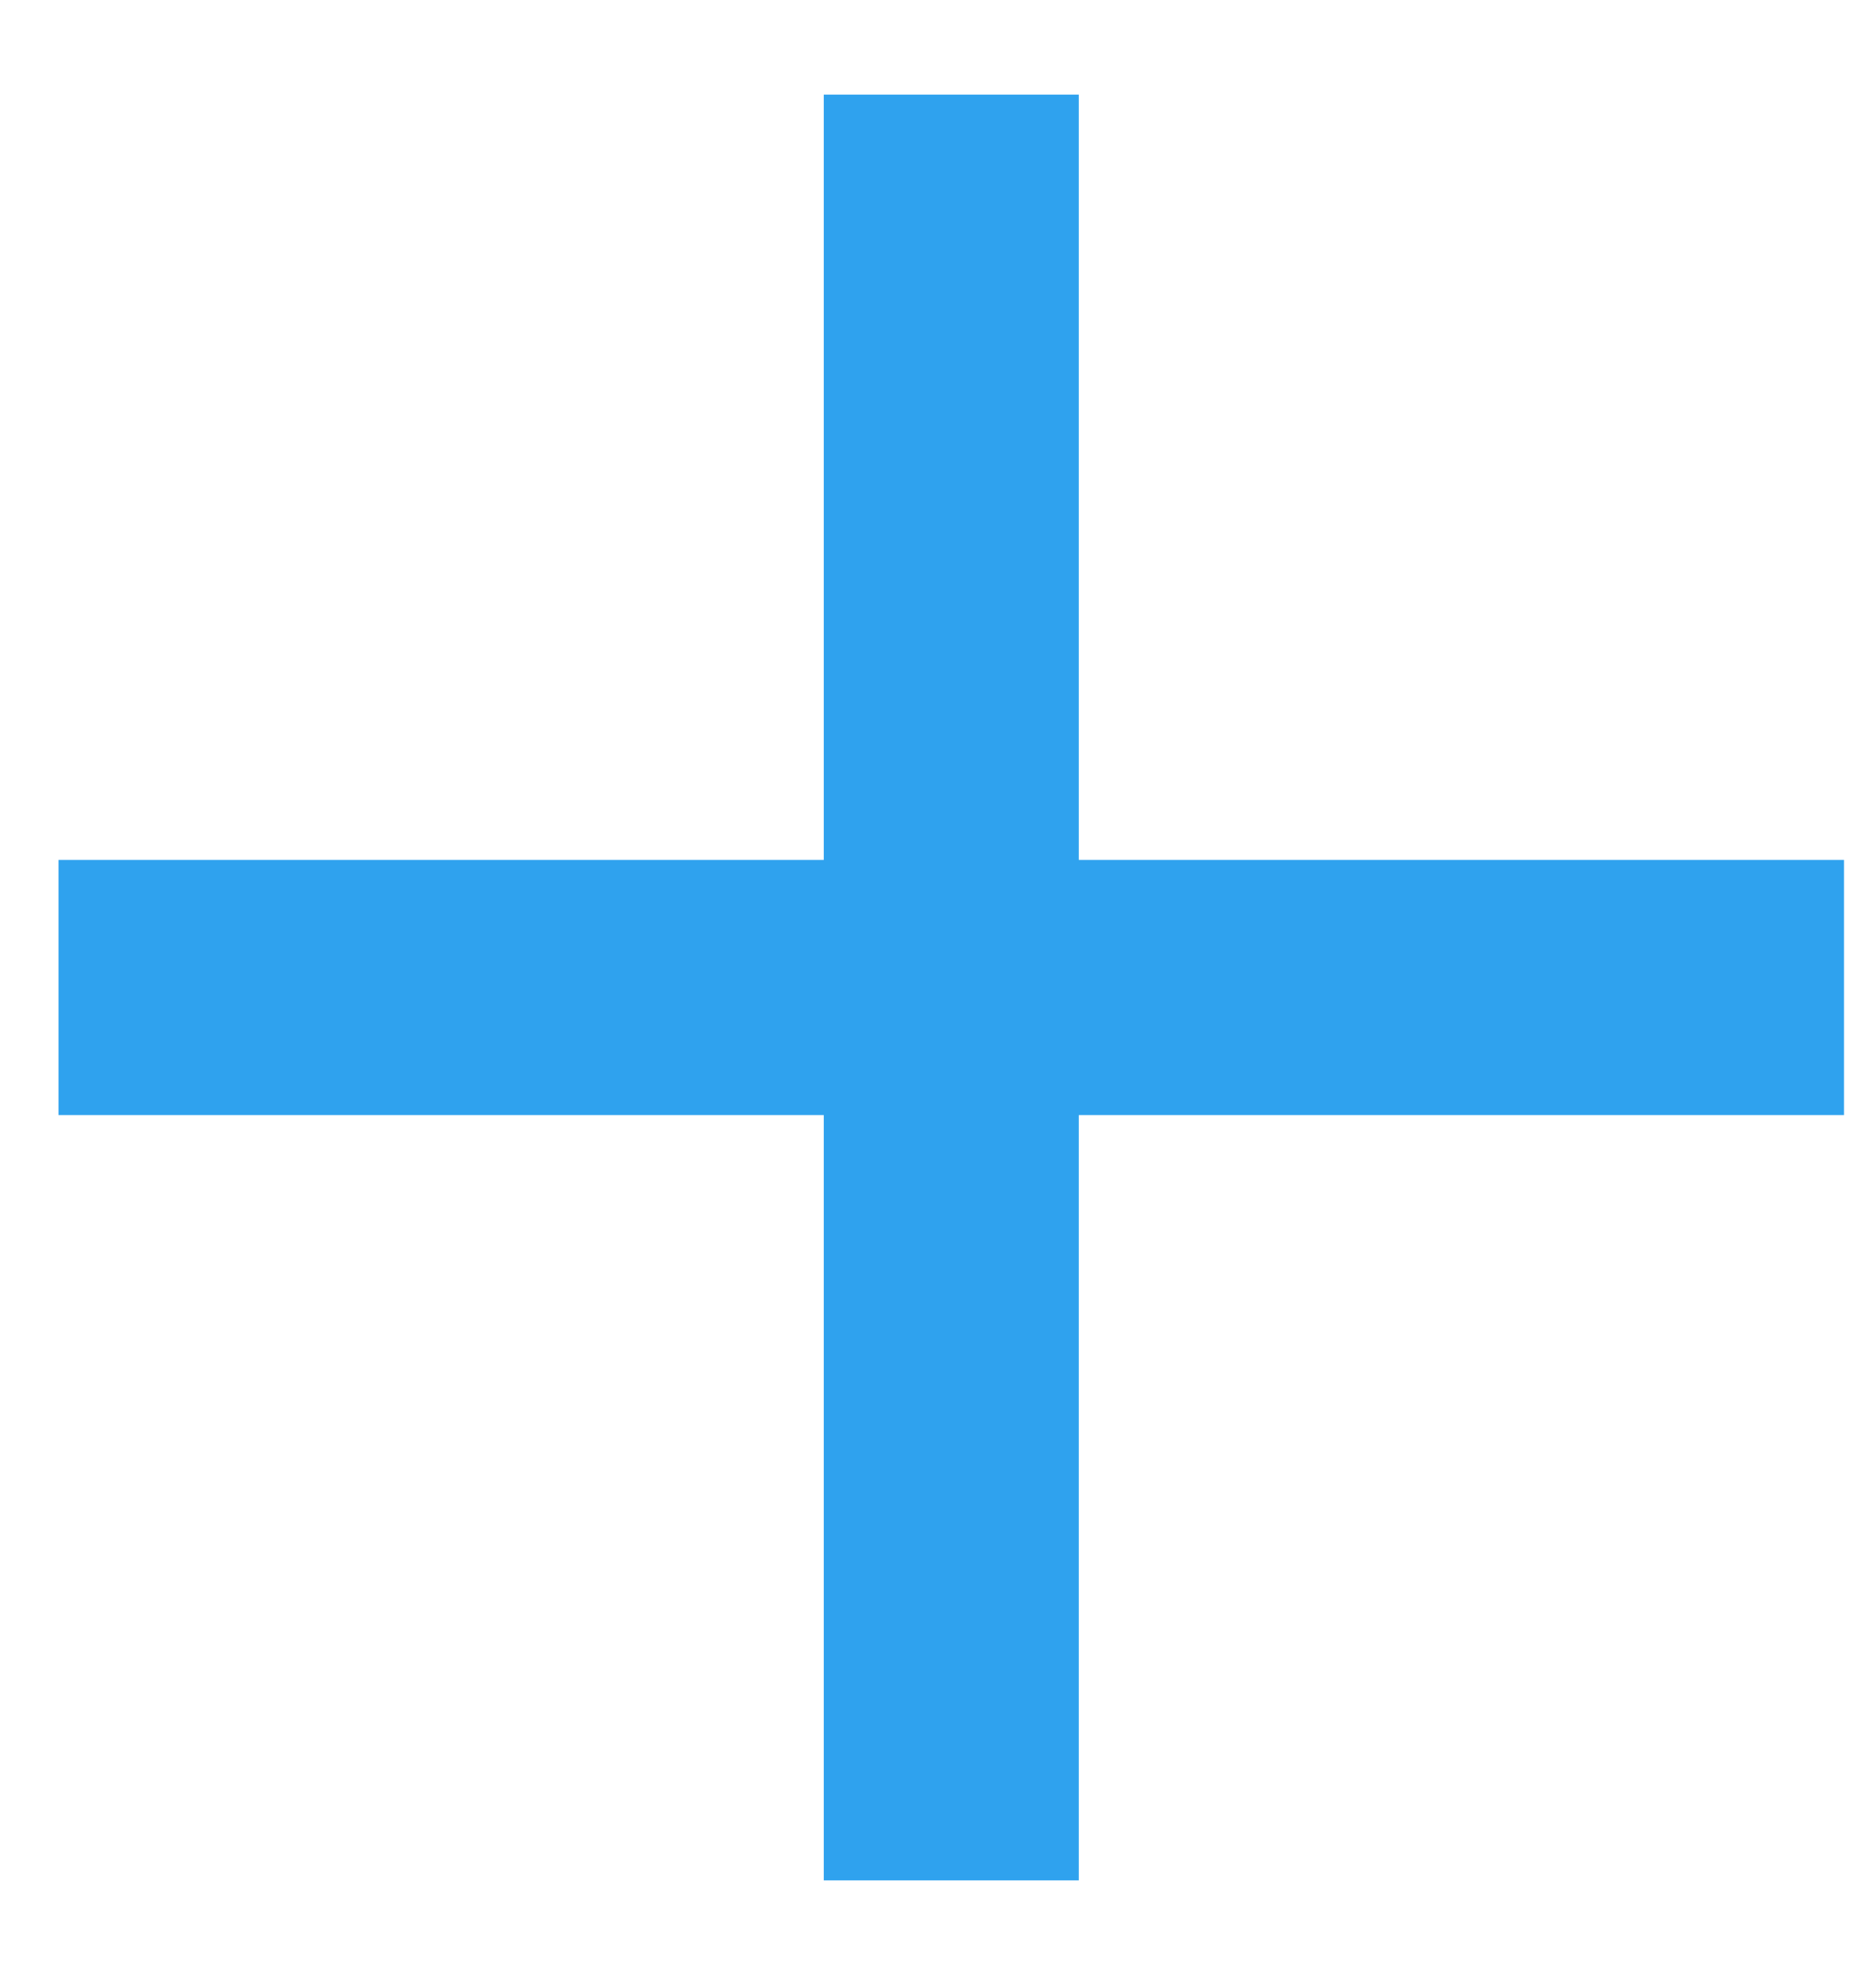
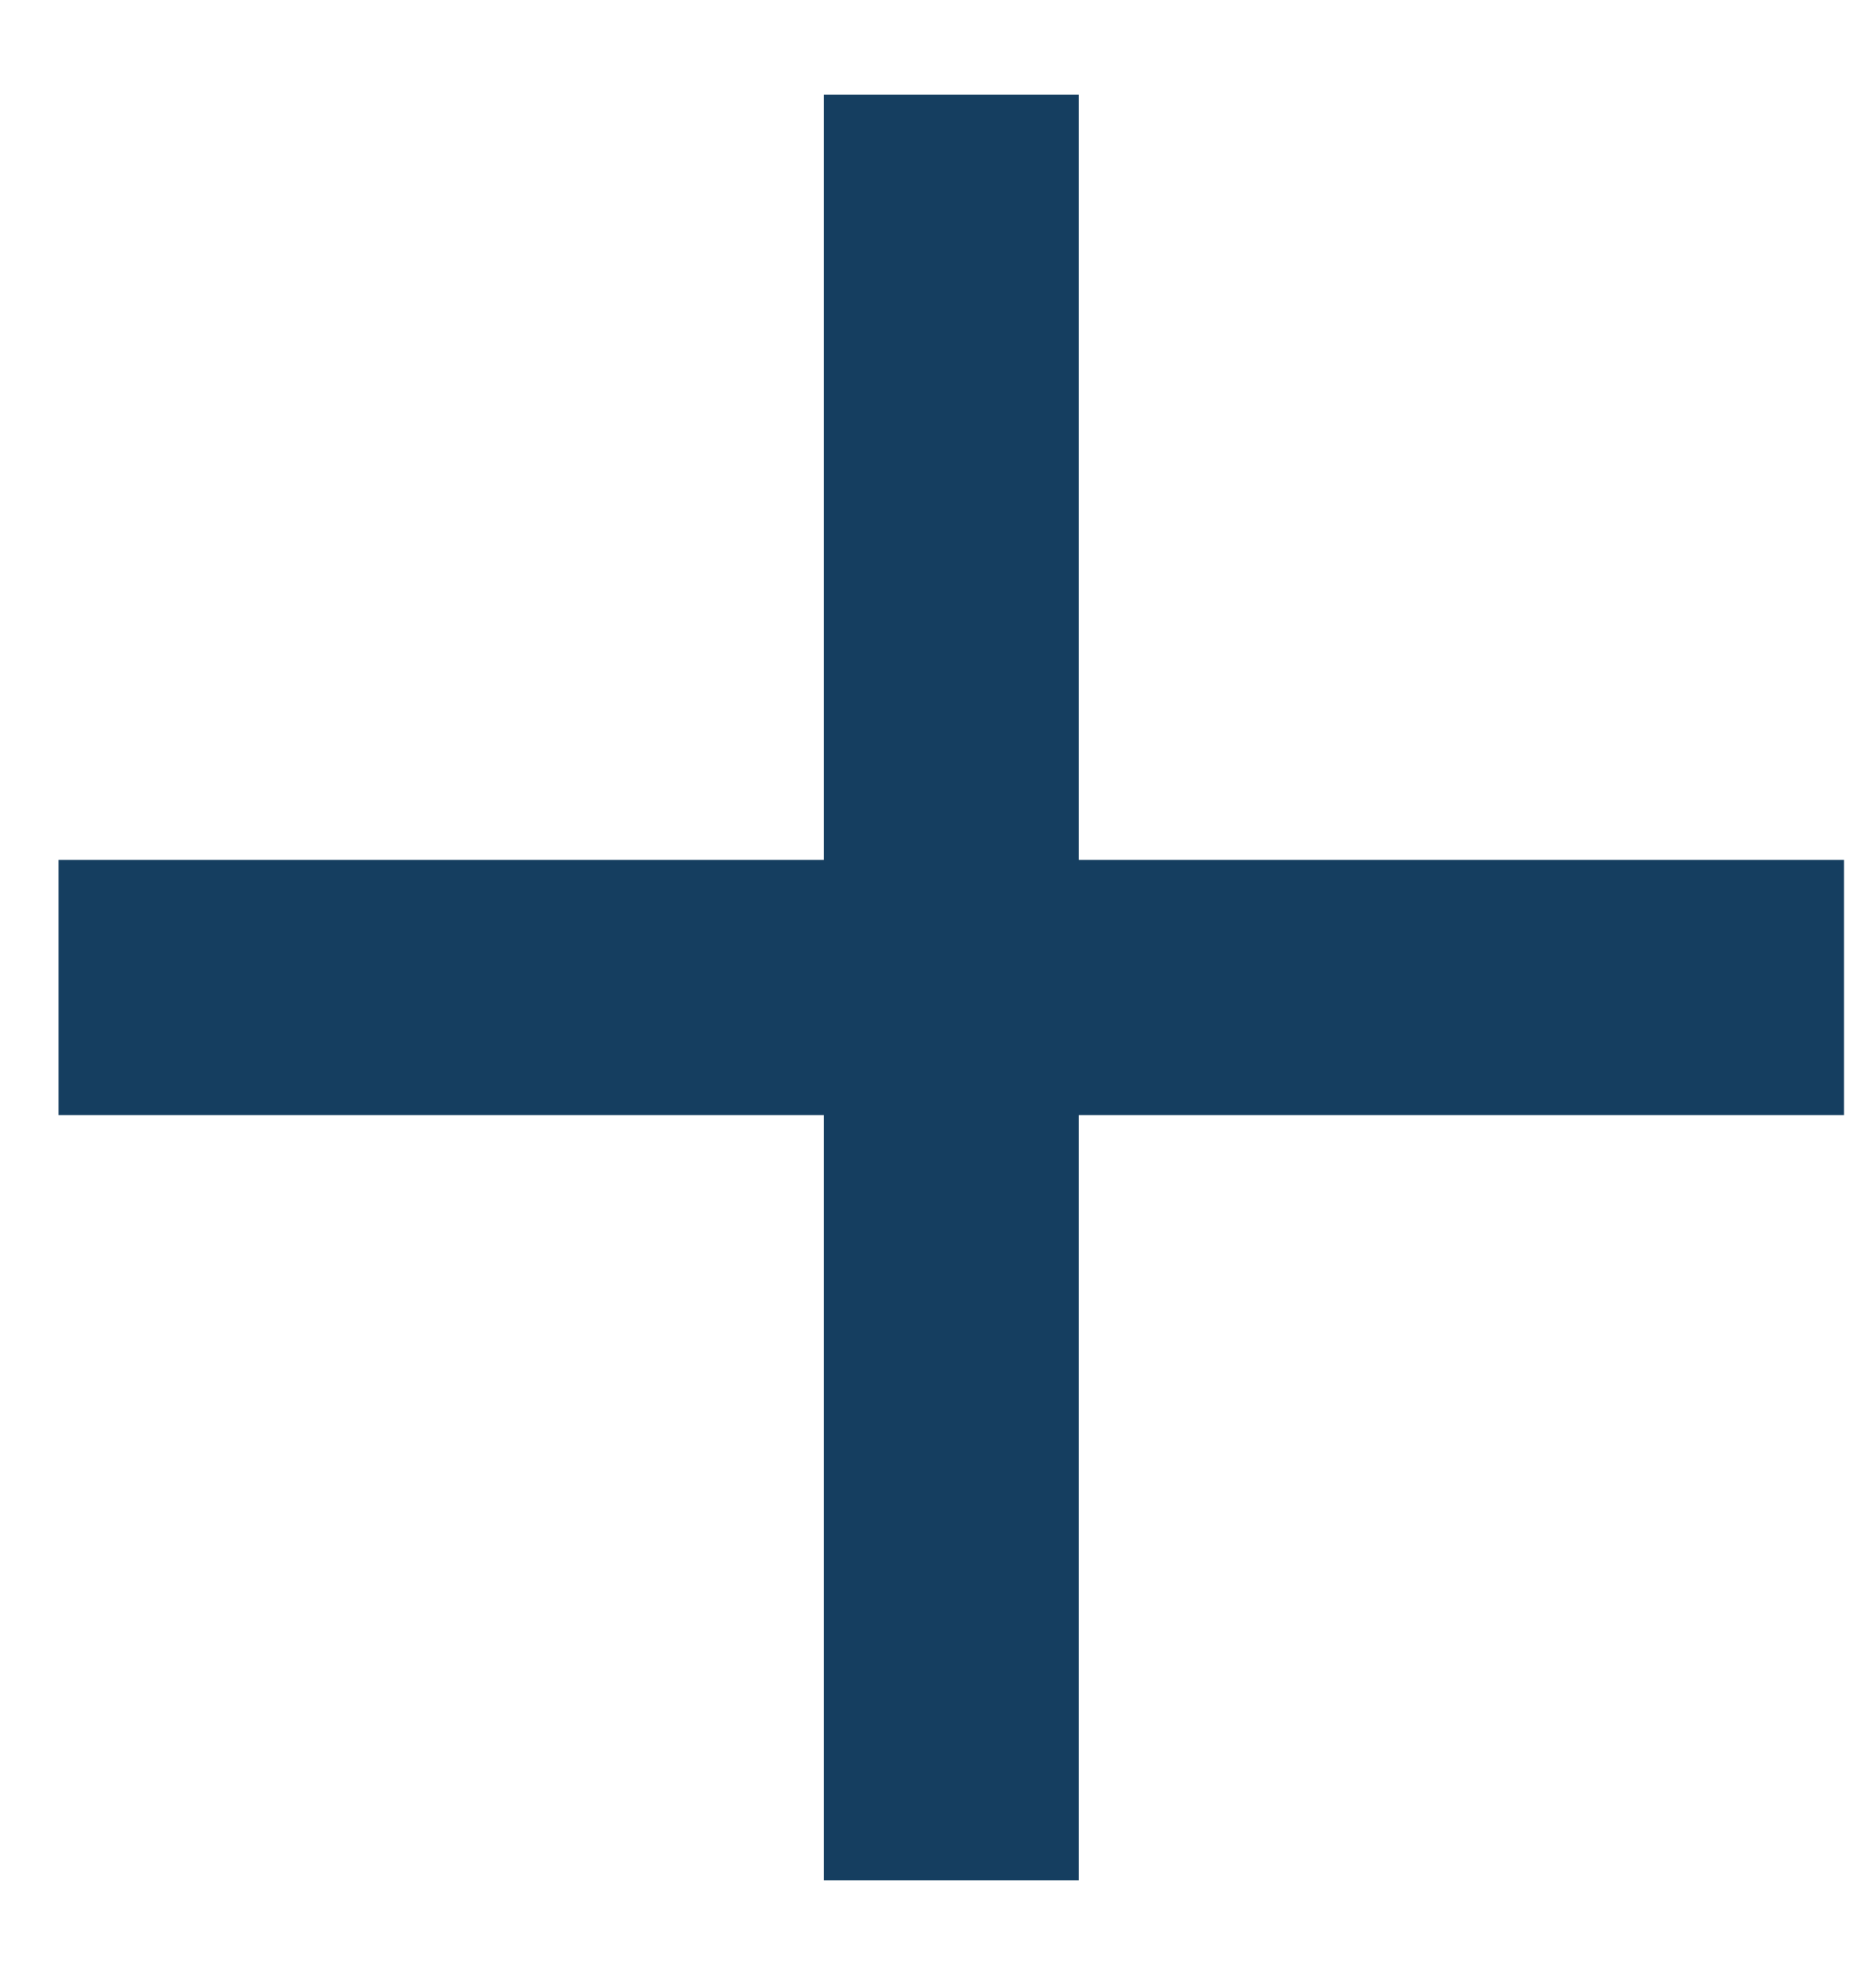
<svg xmlns="http://www.w3.org/2000/svg" width="19" height="20" viewBox="0 0 19 20" fill="none">
-   <path d="M8.343 19.042V11.292H0.593V8.708H8.343V0.958H10.926V8.708H18.676V11.292H10.926V19.042H8.343Z" fill="#2FA2EE" />
+   <path d="M8.343 19.042V11.292H0.593V8.708H8.343V0.958H10.926V8.708H18.676V11.292H10.926V19.042H8.343Z" fill="#153e60" />
</svg>
